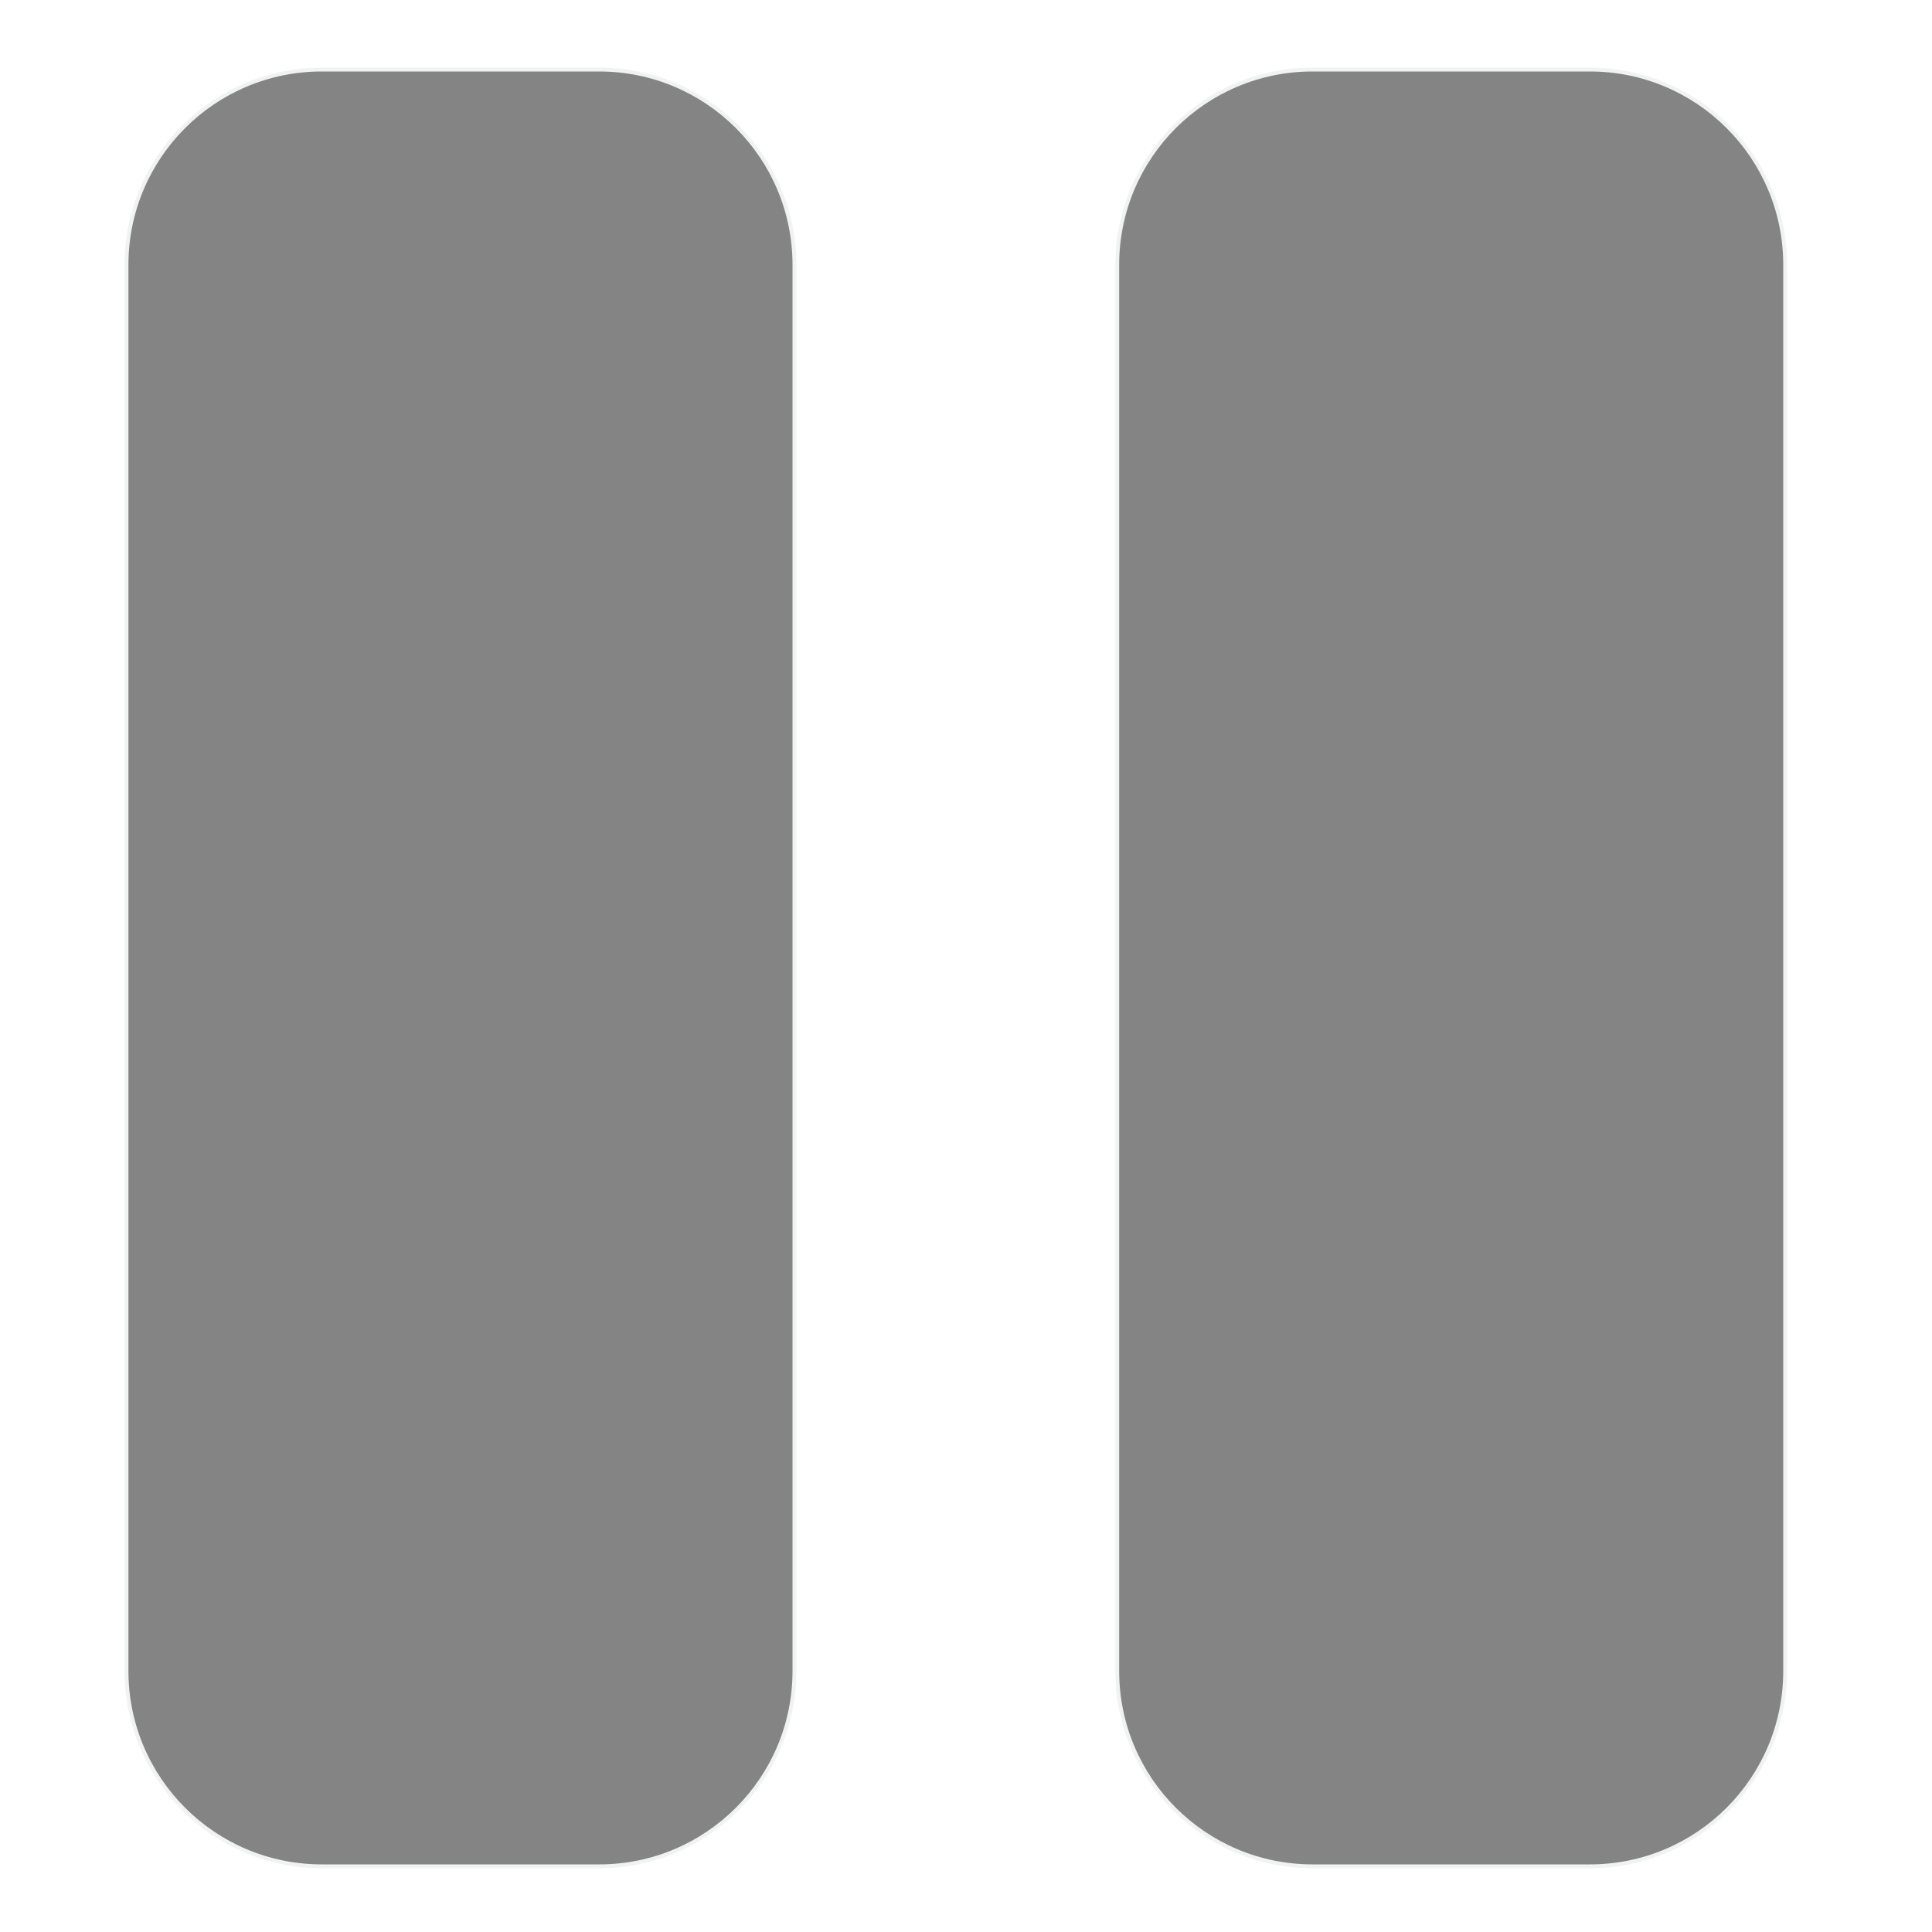
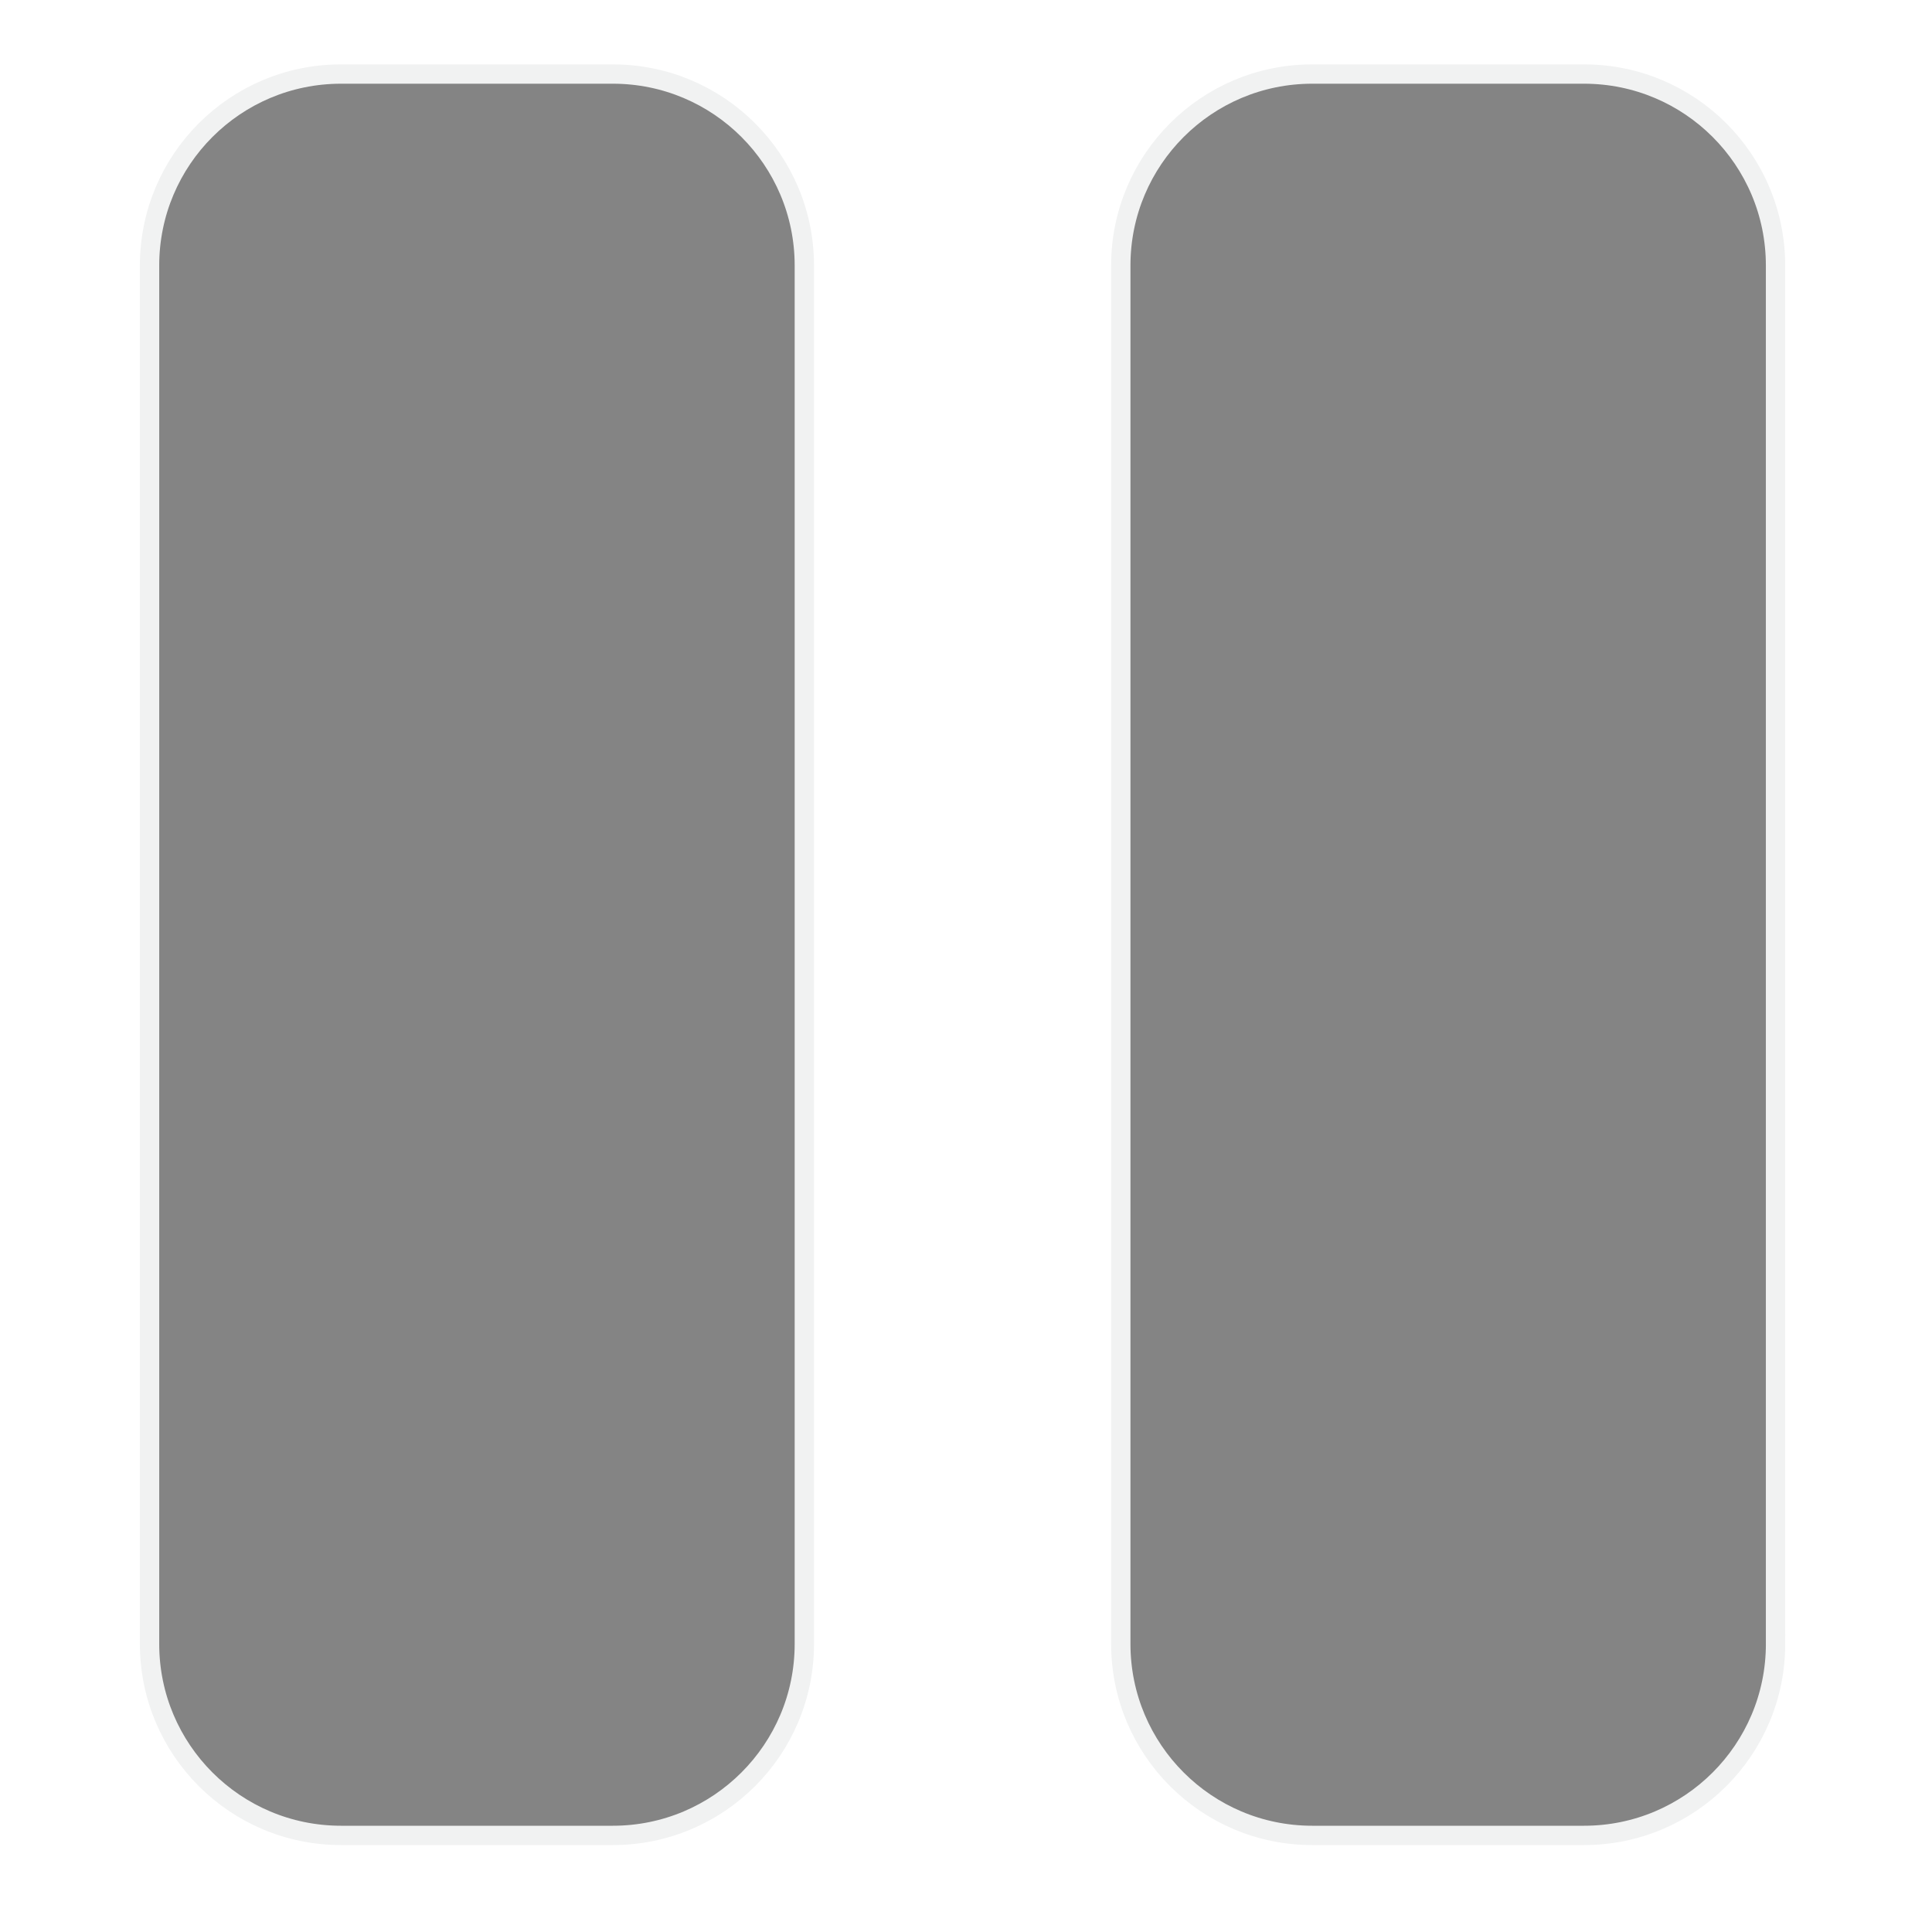
- <svg xmlns="http://www.w3.org/2000/svg" version="1.1" x="0px" y="0px" width="500px" height="500px" viewBox="0 0 500 500" enable-background="new 0 0 500 500" xml:space="preserve">
-   <g id="Layer_1" display="none">
+ <svg xmlns="http://www.w3.org/2000/svg" version="1.1" id="Layer_1" x="0px" y="0px" width="100px" height="100px" viewBox="200 200 100 100" enable-background="new 200 200 100 100" xml:space="preserve">
+   <g id="Layer_1_1_" display="none">
    <g display="inline">
-       <path fill="#848484" stroke="#F1F2F2" stroke-miterlimit="10" d="M32.077,249.072c0,14.478-0.061,28.951,0.011,43.436    c0.232,47.229-0.847,94.521,1.145,141.687c2.211,52.406,39.64,74.176,87.477,52.638c10.393-4.679,20.3-10.504,30.206-16.18    c74.022-42.43,148.062-84.832,221.941-127.515c25.712-14.854,52.219-28.756,76.151-46.148    c37.148-27.003,36.611-67.286,0.705-95.903c-6.526-5.203-13.696-9.694-20.932-13.876    c-96.968-56.009-194.02-111.875-290.999-167.86c-11.957-6.901-24.293-12.768-37.797-15.826C73.232-2.532,49.601,9.76,38.639,35.02    c-6.256,14.417-6.52,29.669-6.558,44.902C31.945,136.306,32.027,192.691,32.077,249.072z" />
-       <path fill-rule="evenodd" clip-rule="evenodd" fill="#848484" stroke="#F1F2F2" stroke-miterlimit="10" d="M32.052,249.072    c-0.025-56.381-0.107-112.766,0.029-169.15c0.038-15.233,0.302-30.485,6.558-44.902C49.601,9.76,73.232-2.532,99.984,3.524    c13.504,3.058,25.841,8.925,37.797,15.826c96.979,55.986,194.031,111.851,290.999,167.86c7.235,4.182,14.405,8.673,20.932,13.876    c35.906,28.617,36.443,68.9-0.705,95.903c-23.933,17.393-50.439,31.295-76.151,46.148    c-73.879,42.683-147.918,85.085-221.941,127.515c-9.906,5.676-19.813,11.501-30.206,16.18    c-47.836,21.538-85.266-0.231-87.477-52.638c-1.991-47.166-0.912-94.458-1.145-141.687    C32.016,278.023,32.077,263.55,32.052,249.072z" />
+       <path fill="#848484" stroke="#F1F2F2" stroke-miterlimit="10" d="M32.077,249.072c0,14.478-0.062,28.951,0.011,43.436    c0.231,47.229-0.847,94.521,1.145,141.688c2.211,52.405,39.641,74.176,87.478,52.638c10.393-4.679,20.3-10.504,30.206-16.18    c74.021-42.431,148.062-84.833,221.94-127.515c25.712-14.854,52.219-28.757,76.151-46.148    c37.147-27.004,36.61-67.286,0.705-95.903c-6.526-5.203-13.696-9.694-20.933-13.876c-96.968-56.009-194.02-111.875-290.999-167.86    C125.825,12.45,113.489,6.583,99.985,3.525C73.232-2.532,49.601,9.76,38.639,35.02c-6.256,14.417-6.52,29.669-6.558,44.902    C31.945,136.306,32.027,192.691,32.077,249.072z" />
+       <path fill="#848484" stroke="#F1F2F2" stroke-miterlimit="10" d="M32.052,249.072c-0.025-56.381-0.107-112.766,0.029-169.15    c0.038-15.233,0.302-30.485,6.558-44.902C49.601,9.76,73.232-2.532,99.984,3.524c13.504,3.058,25.842,8.925,37.797,15.826    C234.76,75.336,331.812,131.201,428.78,187.21c7.235,4.182,14.405,8.673,20.933,13.876c35.905,28.617,36.442,68.9-0.705,95.903    c-23.934,17.393-50.439,31.295-76.151,46.147c-73.879,42.684-147.918,85.085-221.94,127.516    c-9.906,5.676-19.813,11.501-30.206,16.18c-47.836,21.538-85.267-0.231-87.478-52.638c-1.99-47.167-0.912-94.458-1.145-141.688    C32.016,278.023,32.077,263.55,32.052,249.072z" />
    </g>
  </g>
  <g id="Layer_2">
-     <path fill="#848484" stroke="#F1F2F2" stroke-miterlimit="10" d="M205.599,432.457c0,27.914-22.628,50.543-50.543,50.543H83.284   c-27.914,0-50.543-22.629-50.543-50.543V68.543C32.74,40.629,55.37,18,83.284,18h71.772c27.915,0,50.543,22.629,50.543,50.543   V432.457z" />
-     <path fill="#848484" stroke="#F1F2F2" stroke-miterlimit="10" d="M462,432.457C462,460.371,439.372,483,411.457,483h-71.771   c-27.915,0-50.544-22.629-50.544-50.543V68.543c0-27.914,22.629-50.543,50.544-50.543h71.771C439.372,18,462,40.629,462,68.543   V432.457z" />
+     <path fill="#848484" stroke="#F1F2F2" stroke-miterlimit="10" d="M241.632,285.091c0,5.473-4.437,9.909-9.91,9.909h-14.072   c-5.473,0-9.909-4.437-9.909-9.909v-71.348c0-5.474,4.436-9.91,9.909-9.91h14.072c5.473,0,9.91,4.436,9.91,9.91V285.091z" />
+     <path fill="#848484" stroke="#F1F2F2" stroke-miterlimit="10" d="M291.902,285.091c0,5.473-4.436,9.909-9.91,9.909H267.92   c-5.473,0-9.908-4.437-9.908-9.909v-71.348c0-5.474,4.436-9.91,9.908-9.91h14.071c5.475,0,9.91,4.436,9.91,9.91V285.091z" />
  </g>
  <g id="Layer_3" display="none">
    <g display="inline">
-       <path fill="#848484" stroke="#F1F2F2" stroke-miterlimit="10" d="M26.003,113.082c0.02-12.032,0.151-24.079,3.334-35.467    c5.571-19.953,17.58-29.662,31.176-24.878c6.863,2.416,13.134,7.05,19.209,12.501c49.286,44.221,98.612,88.348,147.892,132.59    c3.678,3.302,7.32,6.85,10.638,10.96c18.248,22.604,18.521,54.422-0.358,75.752c-12.164,13.736-25.634,24.717-38.701,36.453    c-37.546,33.711-75.175,67.203-112.794,100.719c-5.036,4.484-10.07,9.086-15.353,12.779    c-24.312,17.014-43.332-0.182-44.456-41.576c-1.014-37.256-0.466-74.609-0.583-111.916c-0.035-11.441-0.004-22.875-0.004-34.307    C25.975,202.156,25.934,157.618,26.003,113.082z" />
-       <path fill-rule="evenodd" clip-rule="evenodd" fill="#848484" stroke="#F1F2F2" stroke-miterlimit="10" d="M25.99,246.692    c-0.016-44.536-0.057-89.074,0.013-133.61c0.02-12.032,0.151-24.079,3.334-35.467c5.571-19.953,17.58-29.662,31.176-24.878    c6.863,2.416,13.134,7.05,19.209,12.501c49.286,44.221,98.612,88.348,147.892,132.59c3.678,3.302,7.32,6.85,10.638,10.96    c18.248,22.604,18.521,54.422-0.358,75.752c-12.164,13.736-25.634,24.717-38.701,36.453    c-37.546,33.711-75.175,67.203-112.794,100.719c-5.036,4.484-10.07,9.086-15.353,12.779    c-24.312,17.014-43.332-0.182-44.456-41.576c-1.014-37.256-0.466-74.609-0.583-111.916    C25.971,269.558,26.002,258.124,25.99,246.692z" />
+       <path fill="#848484" stroke="#F1F2F2" stroke-miterlimit="10" d="M26.003,113.082c0.02-12.032,0.15-24.079,3.334-35.467    c5.571-19.953,17.58-29.662,31.176-24.878c6.863,2.416,13.134,7.05,19.209,12.501c49.286,44.221,98.612,88.348,147.892,132.59    c3.679,3.302,7.32,6.85,10.639,10.96c18.248,22.604,18.521,54.422-0.358,75.752c-12.164,13.735-25.634,24.717-38.701,36.453    c-37.546,33.711-75.175,67.202-112.794,100.719c-5.036,4.484-10.069,9.086-15.353,12.779    c-24.312,17.014-43.332-0.183-44.456-41.576c-1.014-37.256-0.466-74.608-0.583-111.916c-0.035-11.44-0.004-22.875-0.004-34.307    C25.975,202.156,25.934,157.618,26.003,113.082z" />
+       <path fill="#848484" stroke="#F1F2F2" stroke-miterlimit="10" d="M25.99,246.692c-0.017-44.536-0.058-89.074,0.013-133.61    c0.02-12.032,0.15-24.079,3.334-35.467c5.571-19.953,17.58-29.662,31.176-24.878c6.863,2.416,13.134,7.05,19.209,12.501    c49.286,44.221,98.612,88.348,147.892,132.59c3.679,3.302,7.32,6.85,10.639,10.96c18.248,22.604,18.521,54.422-0.358,75.752    c-12.164,13.735-25.634,24.717-38.701,36.453c-37.546,33.711-75.175,67.202-112.794,100.719    c-5.036,4.484-10.069,9.086-15.353,12.779c-24.312,17.014-43.332-0.183-44.456-41.576c-1.014-37.256-0.466-74.608-0.583-111.916    C25.971,269.559,26.002,258.124,25.99,246.692z" />
    </g>
    <g display="inline">
-       <path fill="#848484" stroke="#F1F2F2" stroke-miterlimit="10" d="M255.005,121.757c0.018-11.291,0.149-22.596,3.274-33.282    c5.473-18.722,17.271-27.833,30.631-23.345c6.74,2.268,12.901,6.615,18.871,11.73c48.423,41.498,96.883,82.905,145.301,124.419    c3.613,3.101,7.193,6.43,10.451,10.286c17.929,21.211,18.196,51.068-0.353,71.084c-11.949,12.892-25.185,23.195-38.022,34.204    c-36.889,31.637-73.858,63.066-110.82,94.516c-4.945,4.206-9.893,8.524-15.08,11.992c-23.887,15.964-42.576-0.172-43.679-39.017    c-0.995-34.959-0.456-70.011-0.572-105.019c-0.036-10.733-0.005-21.463-0.005-32.194    C254.978,205.342,254.937,163.549,255.005,121.757z" />
-       <path fill-rule="evenodd" clip-rule="evenodd" fill="#848484" stroke="#F1F2F2" stroke-miterlimit="10" d="M254.989,247.132    c-0.012-41.791-0.053-83.583,0.016-125.375c0.018-11.291,0.149-22.596,3.274-33.282c5.473-18.722,17.271-27.833,30.631-23.345    c6.74,2.268,12.901,6.615,18.871,11.73c48.423,41.498,96.883,82.905,145.301,124.419c3.613,3.101,7.193,6.43,10.451,10.286    c17.929,21.211,18.196,51.068-0.353,71.084c-11.949,12.892-25.185,23.195-38.022,34.204    c-36.889,31.637-73.858,63.066-110.82,94.516c-4.945,4.206-9.893,8.524-15.08,11.992c-23.887,15.964-42.576-0.172-43.679-39.017    c-0.995-34.959-0.456-70.011-0.572-105.019C254.971,268.593,255.002,257.863,254.989,247.132z" />
+       <path fill="#848484" stroke="#F1F2F2" stroke-miterlimit="10" d="M255.005,121.757c0.018-11.291,0.148-22.596,3.273-33.282    c5.474-18.722,17.271-27.833,30.632-23.345c6.739,2.268,12.9,6.615,18.87,11.73c48.423,41.498,96.883,82.905,145.301,124.419    c3.613,3.101,7.193,6.43,10.451,10.286c17.93,21.211,18.196,51.068-0.353,71.083c-11.949,12.893-25.186,23.195-38.022,34.205    c-36.889,31.637-73.857,63.065-110.819,94.516c-4.945,4.206-9.894,8.523-15.08,11.992c-23.887,15.964-42.576-0.172-43.679-39.018    c-0.995-34.959-0.456-70.011-0.572-105.019c-0.036-10.733-0.005-21.464-0.005-32.194    C254.978,205.342,254.937,163.549,255.005,121.757z" />
+       <path fill="#848484" stroke="#F1F2F2" stroke-miterlimit="10" d="M254.989,247.132c-0.012-41.791-0.053-83.583,0.017-125.375    c0.018-11.291,0.148-22.596,3.273-33.282c5.474-18.722,17.271-27.833,30.632-23.345c6.739,2.268,12.9,6.615,18.87,11.73    c48.423,41.498,96.883,82.905,145.301,124.419c3.613,3.101,7.193,6.43,10.451,10.286c17.93,21.211,18.196,51.068-0.353,71.083    c-11.949,12.893-25.186,23.195-38.022,34.205c-36.889,31.637-73.857,63.065-110.819,94.516c-4.945,4.206-9.894,8.523-15.08,11.992    c-23.887,15.964-42.576-0.172-43.679-39.018c-0.995-34.959-0.456-70.011-0.572-105.019    C254.971,268.593,255.002,257.863,254.989,247.132z" />
    </g>
  </g>
  <g id="Layer_4" display="none">
    <g display="inline">
-       <path fill="#848484" stroke="#F1F2F2" stroke-miterlimit="10" d="M483.998,246.692c0,11.432,0.031,22.866-0.004,34.307    c-0.117,37.307,0.431,74.66-0.583,111.916c-1.124,41.395-20.145,58.59-44.456,41.576c-5.282-3.693-10.316-8.295-15.353-12.779    c-37.619-33.516-75.248-67.008-112.794-100.719c-13.067-11.736-26.537-22.717-38.701-36.453    c-18.88-21.33-18.606-53.148-0.358-75.752c3.317-4.11,6.96-7.658,10.638-10.96c49.279-44.242,98.605-88.369,147.892-132.59    c6.075-5.452,12.346-10.086,19.209-12.501c13.596-4.784,25.604,4.926,31.176,24.878c3.183,11.388,3.314,23.435,3.334,35.467    C484.066,157.618,484.025,202.156,483.998,246.692z" />
-       <path fill-rule="evenodd" clip-rule="evenodd" fill="#848484" stroke="#F1F2F2" stroke-miterlimit="10" d="M484.01,246.692    c0.016-44.536,0.057-89.074-0.013-133.61c-0.02-12.032-0.151-24.079-3.334-35.467c-5.571-19.953-17.58-29.662-31.176-24.878    c-6.863,2.416-13.134,7.05-19.209,12.501c-49.286,44.221-98.612,88.348-147.892,132.59c-3.678,3.302-7.32,6.85-10.638,10.96    c-18.248,22.604-18.521,54.422,0.358,75.752c12.164,13.736,25.634,24.717,38.701,36.453    c37.546,33.711,75.175,67.203,112.794,100.719c5.036,4.484,10.07,9.086,15.353,12.779c24.312,17.014,43.332-0.182,44.456-41.576    c1.014-37.256,0.466-74.609,0.583-111.916C484.029,269.558,483.998,258.124,484.01,246.692z" />
+       <path fill="#848484" stroke="#F1F2F2" stroke-miterlimit="10" d="M483.997,246.692c0,11.432,0.031,22.867-0.004,34.307    c-0.116,37.308,0.432,74.66-0.583,111.916c-1.124,41.395-20.145,58.59-44.456,41.576c-5.281-3.693-10.315-8.295-15.353-12.779    c-37.619-33.517-75.248-67.008-112.794-100.719c-13.066-11.736-26.537-22.718-38.701-36.453    c-18.88-21.33-18.605-53.148-0.357-75.752c3.316-4.11,6.96-7.658,10.638-10.96c49.278-44.242,98.604-88.369,147.892-132.59    c6.075-5.452,12.347-10.086,19.209-12.501c13.597-4.784,25.604,4.926,31.176,24.878c3.184,11.388,3.314,23.435,3.334,35.467    C484.066,157.618,484.025,202.156,483.997,246.692z" />
+       <path fill="#848484" stroke="#F1F2F2" stroke-miterlimit="10" d="M484.01,246.692c0.016-44.536,0.057-89.074-0.014-133.61    c-0.02-12.032-0.15-24.079-3.334-35.467c-5.57-19.953-17.58-29.662-31.176-24.878c-6.863,2.416-13.134,7.05-19.209,12.501    c-49.286,44.221-98.611,88.348-147.892,132.59c-3.678,3.302-7.32,6.85-10.638,10.96c-18.248,22.604-18.521,54.422,0.357,75.752    c12.164,13.735,25.635,24.717,38.701,36.453c37.546,33.711,75.175,67.202,112.794,100.719c5.036,4.484,10.07,9.086,15.353,12.779    c24.312,17.014,43.332-0.183,44.456-41.576c1.015-37.256,0.467-74.608,0.583-111.916    C484.029,269.559,483.997,258.124,484.01,246.692z" />
    </g>
    <g display="inline">
-       <path fill="#848484" stroke="#F1F2F2" stroke-miterlimit="10" d="M254.998,247.132c0,10.731,0.031,21.46-0.005,32.194    c-0.116,35.008,0.423,70.06-0.572,105.019c-1.103,38.845-19.792,54.98-43.678,39.017c-5.188-3.468-10.135-7.786-15.081-11.992    C158.7,379.92,121.73,348.49,84.842,316.854c-12.838-11.009-26.074-21.312-38.023-34.204    c-18.549-20.017-18.281-49.874-0.353-71.084c3.258-3.856,6.838-7.186,10.451-10.286c48.418-41.514,96.878-82.921,145.302-124.419    c5.969-5.115,12.13-9.462,18.871-11.73c13.359-4.488,25.158,4.624,30.63,23.345c3.125,10.687,3.257,21.991,3.274,33.282    C255.063,163.549,255.022,205.342,254.998,247.132z" />
-       <path fill-rule="evenodd" clip-rule="evenodd" fill="#848484" stroke="#F1F2F2" stroke-miterlimit="10" d="M255.011,247.132    c0.012-41.791,0.053-83.583-0.016-125.375c-0.018-11.291-0.149-22.596-3.274-33.282c-5.473-18.722-17.271-27.833-30.63-23.345    c-6.741,2.268-12.902,6.615-18.871,11.73c-48.423,41.498-96.884,82.905-145.302,124.419c-3.612,3.101-7.193,6.43-10.451,10.286    c-17.929,21.211-18.196,51.068,0.353,71.084c11.949,12.892,25.185,23.195,38.023,34.204    c36.888,31.637,73.858,63.066,110.819,94.516c4.946,4.206,9.893,8.524,15.081,11.992c23.886,15.964,42.576-0.172,43.678-39.017    c0.995-34.959,0.456-70.011,0.572-105.019C255.029,268.593,254.998,257.863,255.011,247.132z" />
+       <path fill="#848484" stroke="#F1F2F2" stroke-miterlimit="10" d="M254.998,247.132c0,10.731,0.03,21.46-0.005,32.194    c-0.116,35.008,0.423,70.06-0.572,105.019c-1.104,38.846-19.792,54.98-43.678,39.018c-5.188-3.469-10.136-7.786-15.081-11.992    c-36.962-31.45-73.933-62.88-110.82-94.517c-12.838-11.008-26.074-21.312-38.023-34.203c-18.549-20.018-18.28-49.875-0.353-71.084    c3.258-3.856,6.838-7.186,10.451-10.286c48.418-41.514,96.878-82.921,145.302-124.419c5.969-5.115,12.13-9.462,18.871-11.73    c13.359-4.488,25.158,4.624,30.63,23.345c3.125,10.687,3.257,21.991,3.274,33.282    C255.063,163.549,255.022,205.342,254.998,247.132z" />
+       <path fill="#848484" stroke="#F1F2F2" stroke-miterlimit="10" d="M255.011,247.132c0.012-41.791,0.053-83.583-0.016-125.375    c-0.019-11.291-0.149-22.596-3.274-33.282c-5.473-18.722-17.271-27.833-30.63-23.345c-6.741,2.268-12.902,6.615-18.871,11.73    c-48.423,41.498-96.884,82.905-145.302,124.419c-3.612,3.101-7.193,6.43-10.451,10.286c-17.929,21.211-18.196,51.068,0.353,71.083    c11.949,12.893,25.186,23.195,38.023,34.205c36.888,31.637,73.858,63.065,110.819,94.516c4.945,4.206,9.893,8.523,15.081,11.992    c23.886,15.964,42.575-0.172,43.678-39.018c0.995-34.959,0.456-70.011,0.572-105.019    C255.029,268.593,254.998,257.863,255.011,247.132z" />
    </g>
  </g>
  <g id="Layer_5" display="none">
    <g display="inline">
-       <path fill="none" d="M303.283,405.896c9.039,0,18.076-0.078,27.111,0.016c22.135,0.229,19.451-2.774,19.629,19.186    c0.076,9.348,0.184,18.702-0.047,28.045c-0.197,8.062,2.752,8.286,8.738,4.429c30.639-19.75,61.416-39.291,92.082-58.999    c6.057-3.893,11.395-8.689,15.607-14.611c8.988-12.637,7.973-26.487-3.152-37.165c-3.553-3.408-7.725-6.362-12.043-8.748    c-30.816-17.02-61.783-33.768-92.602-50.782c-5.904-3.26-8.537-2.481-8.469,4.67c0.119,12.464-0.324,24.939,0.096,37.39    c0.252,7.544-2.174,10.712-10.09,10.373c-11.82-0.506-23.703-0.609-35.514-0.018c-19.033,0.955-31.988-7.498-40.955-23.809    c-18.761-34.124-37.829-68.078-56.75-102.114c-13.471-24.234-26.851-48.518-40.38-72.718    c-8.447-15.108-20.661-25.124-38.609-25.487c-22.116-0.447-44.251-0.357-66.371-0.044c-17.374,0.247-29.323,13.681-29.243,32.035    c0.089,20.229,11.426,33.184,29.698,33.6c10.901,0.248,21.819-0.14,32.717,0.174c13.325,0.385,23.685,5.416,30.444,17.941    c17.162,31.799,34.959,63.256,52.517,94.842c14.682,26.414,28.999,53.04,44.195,79.153c12.565,21.593,30.123,35.416,57.097,32.764    C287.016,405.229,295.182,405.896,303.283,405.896z M297.938,115.378c0,0.013,0,0.025,0,0.039    c-13.705,0-27.408-0.024-41.111,0.007c-14.257,0.032-25.354,6.367-32.867,18.125c-5.684,8.896-10.176,18.552-15.205,27.866    c-1.717,3.181-2.264,6.239-0.353,9.707c9.319,16.906,18.552,33.861,27.671,50.876c2.731,5.096,5,4.543,7.854,0.174    c6.127-9.381,12.503-18.6,18.581-28.012c5.799-8.977,14.307-12.723,24.537-12.832c18.062-0.193,36.131,0.124,54.189-0.193    c7.135-0.126,9.168,3.015,9.006,9.59c-0.305,12.45,0.01,24.914-0.16,37.371c-0.082,6.061,1.029,9.231,7.869,5.48    c31.395-17.217,63.266-33.609,94.197-51.612c26.209-15.252,27.014-39.423,1.818-56.433C422.492,104.283,389.98,84.574,358,64.071    c-6.506-4.172-7.82-1.667-7.715,4.784c0.203,12.454-0.215,24.92,0.074,37.371c0.158,6.919-2.701,9.375-9.443,9.24    C326.594,115.18,312.264,115.378,297.938,115.378z M97.277,405.896c0-0.019,0-0.039,0-0.059c12.467,0,24.934-0.014,37.401,0.005    c12.094,0.018,20.897-5.417,26.359-16.126c5.807-11.381,11.394-22.873,17.162-34.274c1.814-3.587,2.176-6.95,0.13-10.631    c-9.541-17.155-19.015-34.349-28.42-51.578c-3.447-6.313-6.12-4.548-8.896,0.487c-4.664,8.458-9.4,16.878-14.168,25.278    c-6.235,10.984-15.364,17.423-28.126,19.312c-11.517,1.705-23.013,1.03-34.52,1.248c-16.632,0.314-28.027,9.149-31.236,25.225    c-3.789,18.976,2.925,43.412,32.532,41.237C76.035,405.245,86.68,405.896,97.277,405.896z" />
-       <path fill-rule="evenodd" clip-rule="evenodd" d="M303.283,405.896c-8.102,0-16.268-0.667-24.293,0.122    c-26.975,2.652-44.532-11.171-57.097-32.764c-15.196-26.113-29.514-52.739-44.195-79.153    c-17.558-31.586-35.354-63.043-52.517-94.842c-6.759-12.525-17.12-17.557-30.444-17.941c-10.898-0.313-21.815,0.074-32.717-0.174    c-18.272-0.416-29.609-13.371-29.698-33.6c-0.08-18.354,11.869-31.789,29.243-32.035c22.12-0.313,44.254-0.403,66.371,0.044    c17.948,0.363,30.163,10.378,38.609,25.487c13.529,24.2,26.91,48.483,40.38,72.718c18.921,34.036,37.989,67.99,56.75,102.114    c8.967,16.311,21.922,24.764,40.955,23.809c11.811-0.592,23.693-0.488,35.514,0.018c7.916,0.339,10.342-2.829,10.09-10.373    C349.814,316.875,351,293,351,293c2.861-5.936,10.346-4.26,16.25-1c30.818,17.015,53.143,29.028,83.959,46.048    c4.318,2.386,8.49,5.34,12.043,8.748c11.125,10.678,12.141,24.528,3.152,37.165c-4.213,5.922-9.551,10.719-15.607,14.611    c-30.666,19.708-61.443,39.249-92.082,58.999c-5.986,3.857-8.936,3.633-8.738-4.429c0.23-9.343,0.123-18.697,0.047-28.045    c-0.178-21.96,2.506-18.956-19.629-19.186C321.359,405.818,312.322,405.896,303.283,405.896z" />
-       <path fill-rule="evenodd" clip-rule="evenodd" d="M297.938,115.378c14.326,0,28.656-0.198,42.979,0.088    c6.742,0.135,9.602-2.321,9.443-9.24c-0.289-12.451,0.129-24.917-0.074-37.371c-0.105-6.451,1.209-8.956,7.715-4.784    c31.98,20.503,64.492,40.211,95.965,61.459c25.195,17.01,24.391,41.181-1.818,56.433c-30.932,18.003-62.803,34.396-94.197,51.612    c-6.84,3.751-7.951,0.58-7.869-5.48c0.17-12.457-0.145-24.921,0.16-37.371c0.162-6.575-1.871-9.716-9.006-9.59    c-18.059,0.317-36.127,0-54.189,0.193c-10.23,0.109-18.738,3.855-24.537,12.832c-6.078,9.412-35.38,60.459-41.508,69.84    c-2.854,4.369-8.269,5.096-11,0c-9.119-17.016-6.681-28.094-16-45c-1.912-3.468-7.717-18.819-6-22    c5.029-9.313,30.275-54.555,35.959-63.451c7.513-11.758,18.61-18.094,32.867-18.125c13.703-0.031,27.406-0.007,41.111-0.007    C297.938,115.403,297.938,115.391,297.938,115.378z" />
-       <path fill-rule="evenodd" clip-rule="evenodd" d="M97.277,405.896c-10.597,0-21.242-0.65-31.782,0.124    c-29.607,2.175-36.321-22.262-32.532-41.237c3.209-16.075,14.604-24.91,31.236-25.225c11.507-0.218,23.003,0.457,34.52-1.248    c12.762-1.889,21.891-8.327,28.126-19.312c4.769-8.4,29.491-57.54,34.155-65.998c2.776-5.035,14.553,9.687,18,16    c9.406,17.229,9.459,23.845,19,41c2.046,3.681-17.987,41.854-19.801,45.441c-5.768,11.401-11.355,22.894-17.162,34.274    c-5.461,10.709-14.265,16.144-26.359,16.126c-12.467-0.019-24.935-0.005-37.401-0.005    C97.277,405.856,97.277,405.877,97.277,405.896z" />
+       <path fill="none" d="M303.283,405.896c9.038,0,18.075-0.078,27.11,0.016c22.135,0.229,19.451-2.774,19.629,19.186    c0.076,9.349,0.184,18.702-0.047,28.045c-0.197,8.062,2.752,8.286,8.738,4.43c30.639-19.75,61.416-39.291,92.082-58.999    c6.057-3.894,11.395-8.689,15.606-14.611c8.988-12.637,7.973-26.487-3.152-37.165c-3.553-3.408-7.725-6.361-12.043-8.748    c-30.815-17.02-61.782-33.768-92.602-50.781c-5.904-3.261-8.537-2.481-8.469,4.67c0.119,12.463-0.324,24.938,0.096,37.39    c0.252,7.544-2.174,10.712-10.09,10.373c-11.82-0.507-23.703-0.609-35.514-0.019c-19.033,0.955-31.988-7.498-40.955-23.809    c-18.761-34.124-37.829-68.078-56.75-102.114c-13.471-24.234-26.851-48.518-40.38-72.718    c-8.447-15.108-20.661-25.124-38.609-25.487c-22.116-0.447-44.251-0.357-66.371-0.044c-17.374,0.247-29.322,13.681-29.243,32.035    c0.09,20.229,11.427,33.184,29.698,33.6c10.901,0.248,21.819-0.14,32.717,0.174c13.325,0.385,23.686,5.416,30.444,17.941    c17.162,31.799,34.959,63.256,52.517,94.842c14.683,26.414,28.999,53.041,44.195,79.153    c12.565,21.593,30.123,35.416,57.097,32.764C287.016,405.229,295.182,405.896,303.283,405.896z M297.938,115.378    c0,0.013,0,0.025,0,0.039c-13.705,0-27.408-0.024-41.11,0.007c-14.258,0.032-25.354,6.367-32.867,18.125    c-5.685,8.896-10.176,18.552-15.205,27.866c-1.717,3.181-2.264,6.239-0.354,9.707c9.319,16.906,18.553,33.861,27.671,50.876    c2.731,5.096,5,4.543,7.854,0.174c6.127-9.381,12.503-18.6,18.581-28.012c5.799-8.977,14.307-12.723,24.537-12.832    c18.062-0.193,36.131,0.124,54.188-0.193c7.135-0.126,9.168,3.015,9.006,9.59c-0.305,12.45,0.011,24.914-0.16,37.371    c-0.082,6.061,1.029,9.231,7.869,5.48c31.396-17.217,63.267-33.609,94.197-51.612c26.209-15.252,27.014-39.423,1.818-56.433    C422.491,104.283,389.98,84.574,358,64.071c-6.507-4.172-7.82-1.667-7.716,4.784c0.203,12.454-0.215,24.92,0.074,37.371    c0.158,6.919-2.701,9.375-9.442,9.24C326.594,115.18,312.264,115.378,297.938,115.378z M97.277,405.896c0-0.02,0-0.039,0-0.06    c12.468,0,24.935-0.014,37.401,0.005c12.094,0.019,20.897-5.417,26.359-16.126c5.807-11.381,11.394-22.873,17.162-34.274    c1.813-3.586,2.176-6.949,0.13-10.631c-9.541-17.154-19.016-34.349-28.42-51.578c-3.447-6.312-6.12-4.547-8.896,0.487    c-4.664,8.458-9.4,16.878-14.168,25.278c-6.235,10.984-15.364,17.423-28.126,19.312c-11.517,1.705-23.013,1.029-34.52,1.248    c-16.633,0.313-28.027,9.148-31.236,25.225c-3.789,18.976,2.925,43.412,32.532,41.236    C76.035,405.245,86.68,405.896,97.277,405.896z" />
+       <path d="M303.283,405.896c-8.103,0-16.269-0.668-24.294,0.121c-26.975,2.652-44.531-11.17-57.097-32.764    c-15.196-26.113-29.514-52.738-44.195-79.152c-17.558-31.586-35.354-63.043-52.517-94.843    c-6.759-12.525-17.12-17.557-30.444-17.941c-10.897-0.313-21.814,0.074-32.717-0.174c-18.271-0.416-29.608-13.371-29.698-33.6    c-0.079-18.354,11.869-31.789,29.243-32.035c22.12-0.313,44.254-0.403,66.371,0.044c17.948,0.363,30.163,10.378,38.609,25.487    c13.529,24.2,26.91,48.483,40.38,72.718c18.921,34.036,37.989,67.99,56.75,102.114c8.967,16.312,21.922,24.765,40.955,23.81    c11.811-0.593,23.692-0.488,35.514,0.018c7.916,0.339,10.342-2.829,10.09-10.373C349.814,316.875,351,293,351,293    c2.86-5.936,10.346-4.26,16.25-1c30.817,17.016,53.143,29.027,83.959,46.048c4.317,2.386,8.489,5.341,12.043,8.748    c11.125,10.679,12.141,24.528,3.151,37.165c-4.213,5.922-9.551,10.719-15.606,14.611c-30.666,19.708-61.443,39.249-92.082,58.999    c-5.986,3.856-8.937,3.633-8.738-4.43c0.229-9.343,0.123-18.696,0.047-28.045c-0.178-21.96,2.506-18.956-19.629-19.186    C321.359,405.818,312.322,405.896,303.283,405.896z" />
+       <path d="M297.938,115.378c14.326,0,28.656-0.198,42.979,0.088c6.742,0.135,9.603-2.321,9.443-9.24    c-0.289-12.451,0.129-24.917-0.074-37.371c-0.104-6.451,1.209-8.956,7.715-4.784c31.98,20.503,64.492,40.211,95.966,61.459    c25.194,17.01,24.391,41.181-1.818,56.433c-30.932,18.003-62.803,34.396-94.197,51.612c-6.84,3.751-7.95,0.58-7.869-5.48    c0.171-12.457-0.145-24.921,0.16-37.371c0.162-6.575-1.871-9.716-9.006-9.59c-18.059,0.317-36.127,0-54.188,0.193    c-10.23,0.109-18.738,3.855-24.537,12.832c-6.078,9.412-35.38,60.459-41.508,69.84c-2.854,4.369-8.27,5.096-11,0    c-9.119-17.016-6.682-28.094-16-45c-1.912-3.468-7.717-18.819-6-22c5.029-9.313,30.274-54.555,35.959-63.451    c7.513-11.758,18.609-18.094,32.867-18.125c13.702-0.031,27.405-0.007,41.11-0.007    C297.938,115.403,297.938,115.391,297.938,115.378z" />
+       <path d="M97.277,405.896c-10.597,0-21.241-0.65-31.781,0.123c-29.607,2.176-36.321-22.262-32.532-41.236    c3.209-16.075,14.604-24.91,31.236-25.225c11.507-0.219,23.003,0.457,34.52-1.248c12.762-1.89,21.891-8.328,28.126-19.312    c4.769-8.4,29.491-57.54,34.155-65.998c2.775-5.035,14.553,9.688,18,16c9.405,17.229,9.459,23.845,19,41    c2.046,3.682-17.987,41.854-19.801,45.441c-5.769,11.4-11.355,22.894-17.162,34.273c-5.461,10.709-14.266,16.145-26.359,16.126    c-12.467-0.019-24.935-0.005-37.401-0.005C97.277,405.856,97.277,405.877,97.277,405.896z" />
    </g>
  </g>
  <g id="Layer_6">
</g>
</svg>
